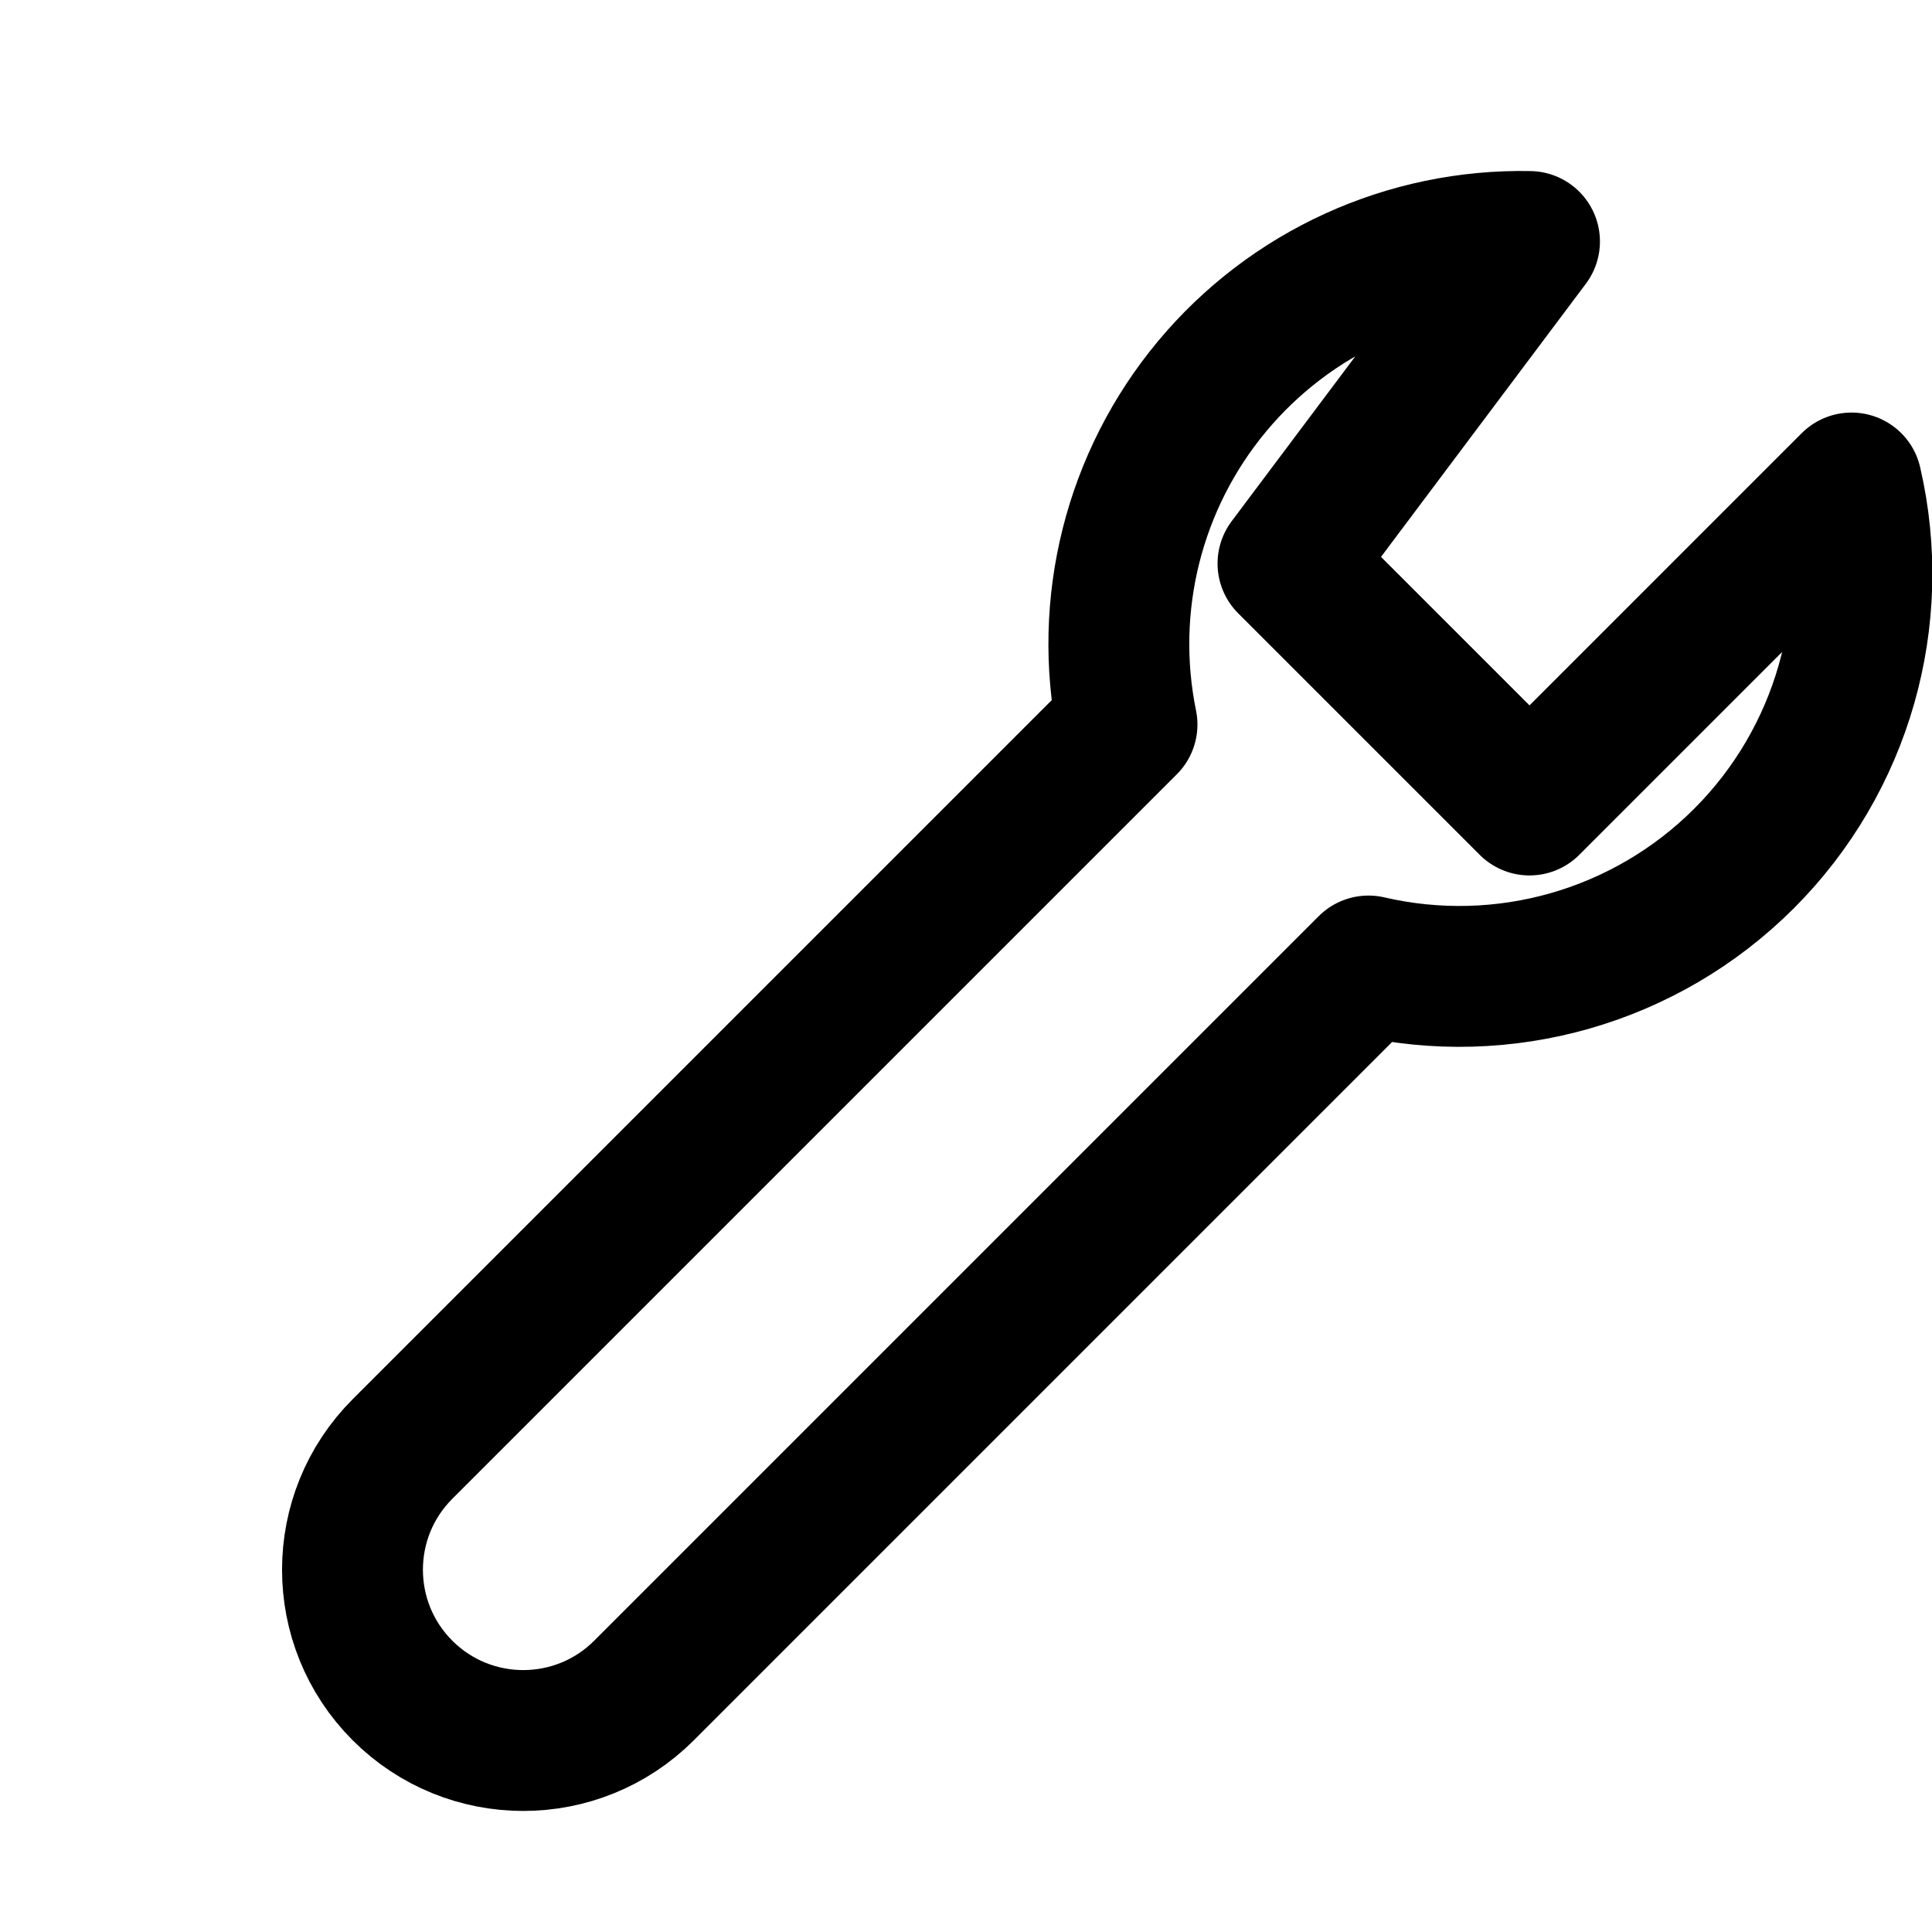
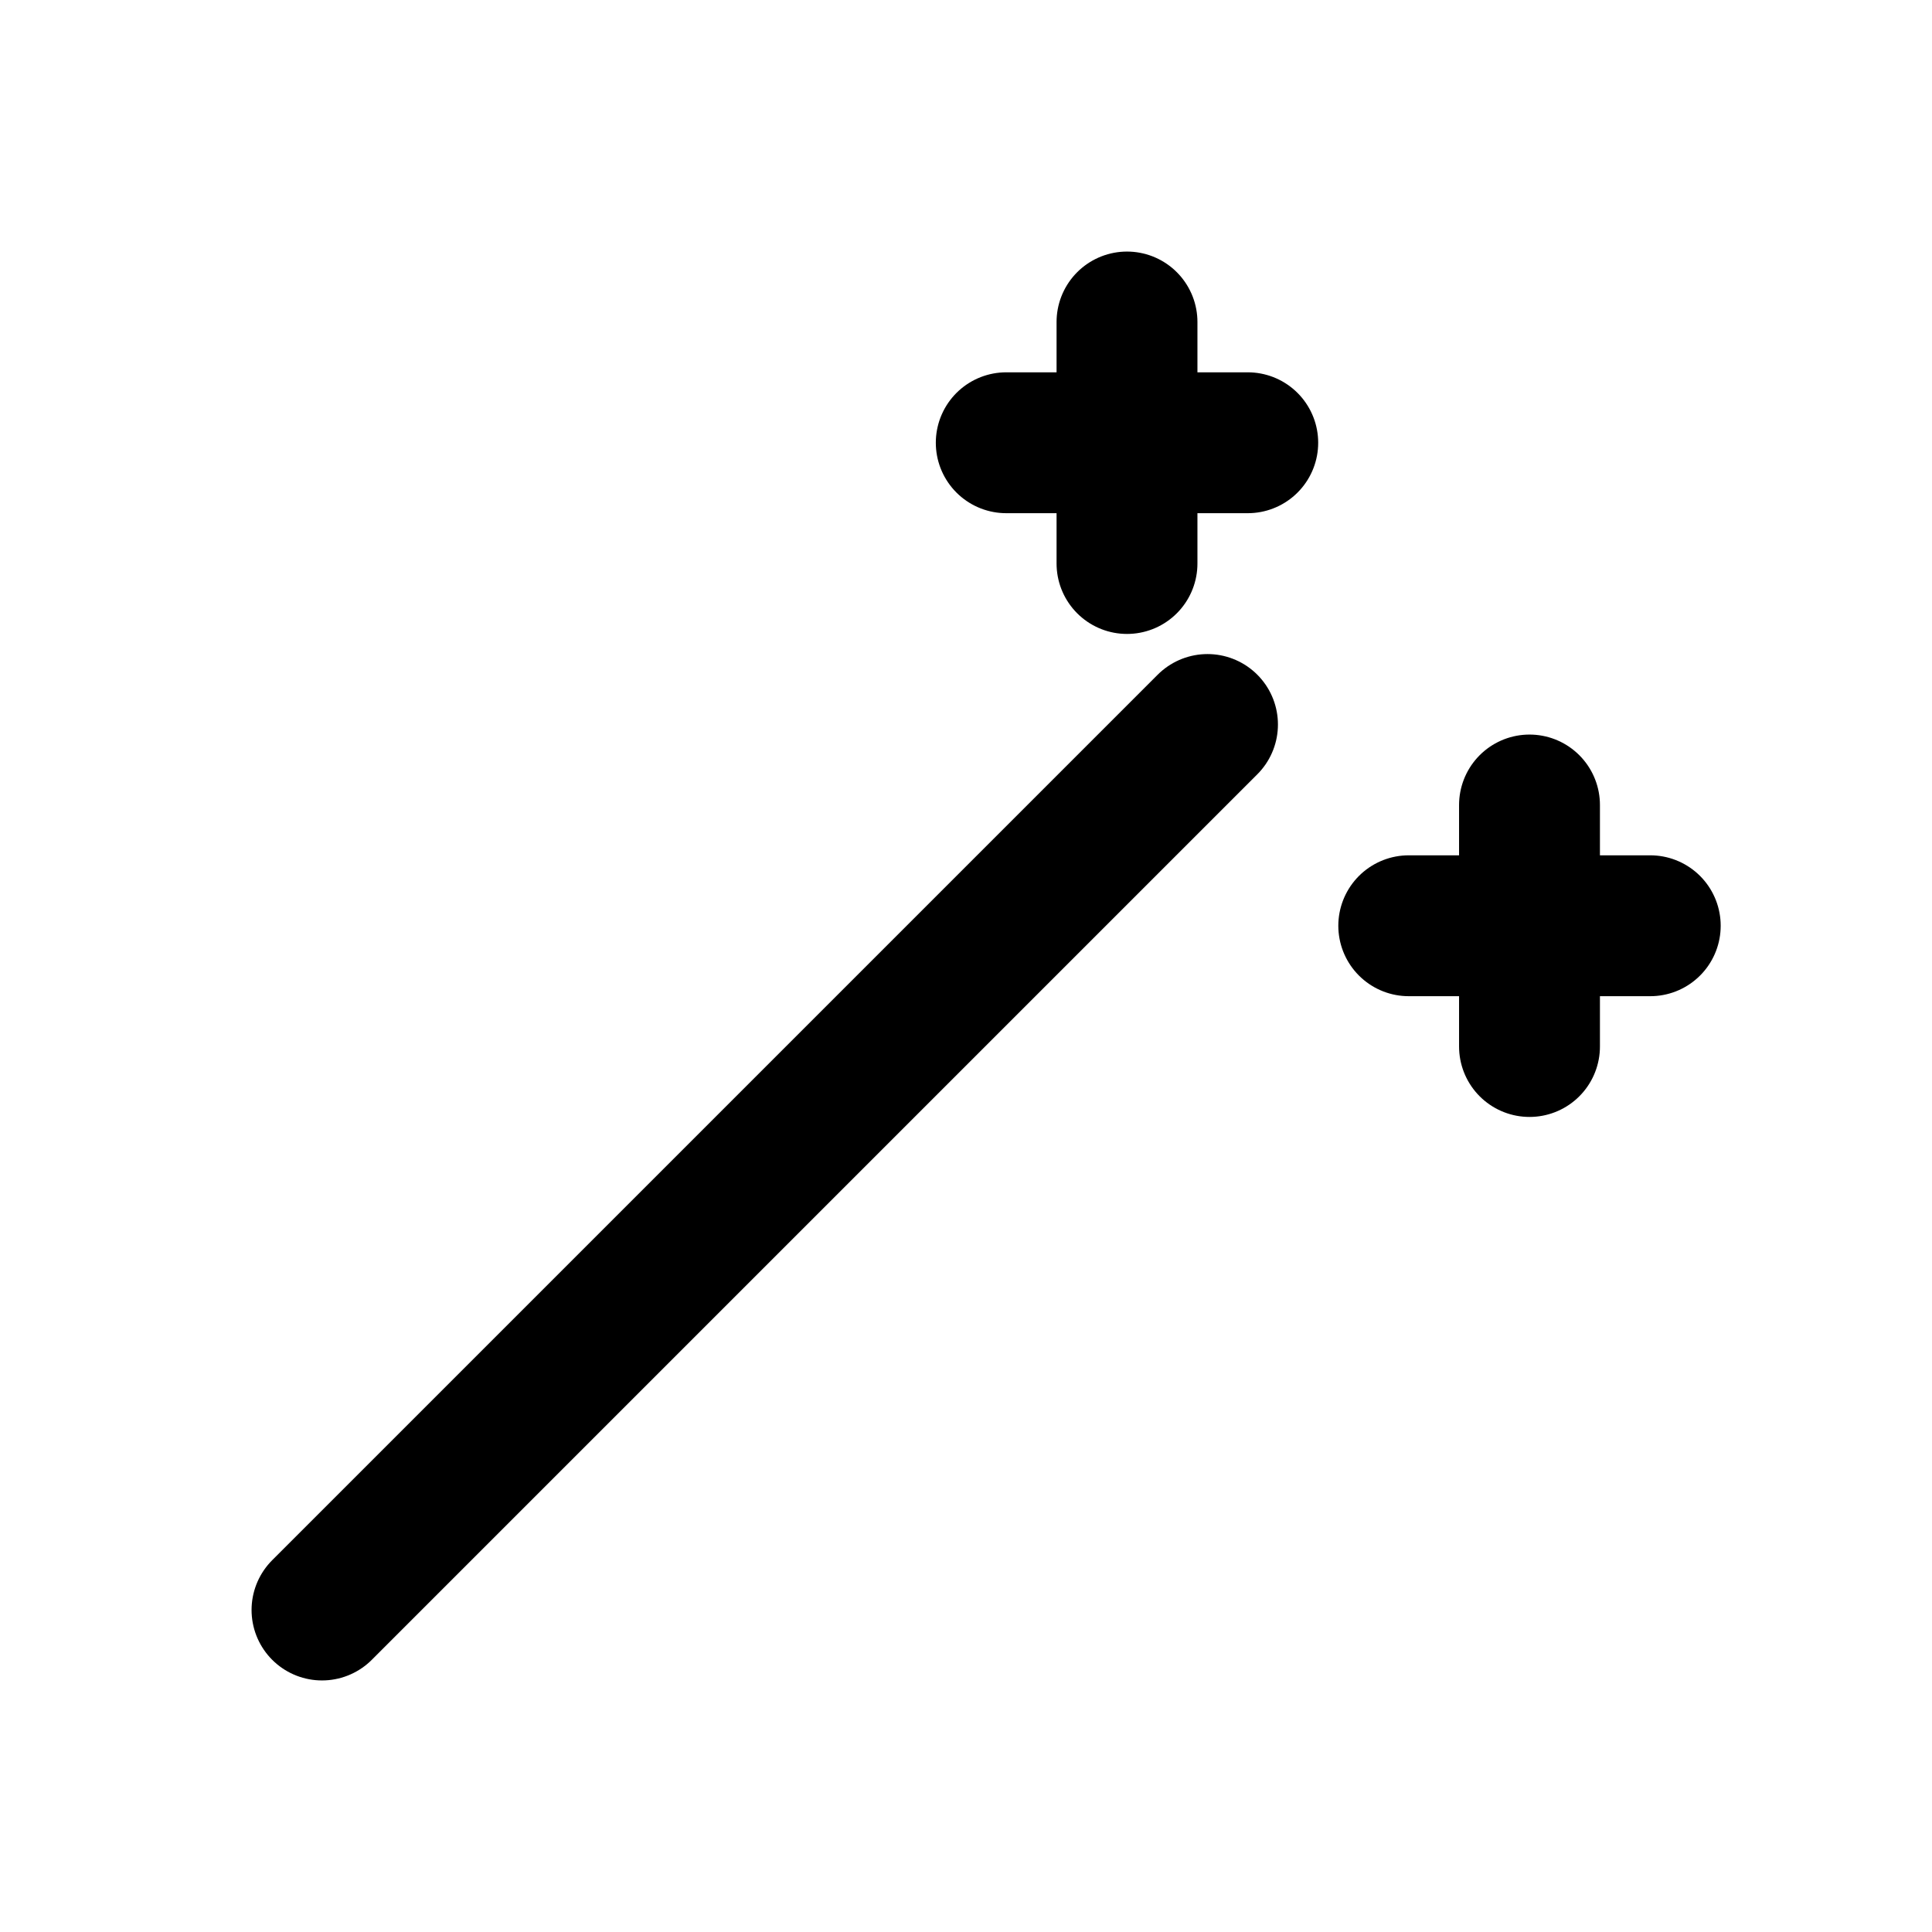
<svg xmlns="http://www.w3.org/2000/svg" viewBox="0 0 24 24" width="24" height="24" role="img" aria-label="Modifier">
  <g fill="none" stroke="currentColor" stroke-width="1.75" stroke-linecap="round" stroke-linejoin="round">
-     <path d="M19 3a5 5 0 0 0-5 6L5 18a2 2 0 0 0 3 3l9-9a5 5 0 0 0 6-6l-4 4-3-3z" />
+     <path d="M4 20 15 9M14 4v3M12.5 5.5h3M19 10v3M17.5 11.5h3" />
  </g>
</svg>
